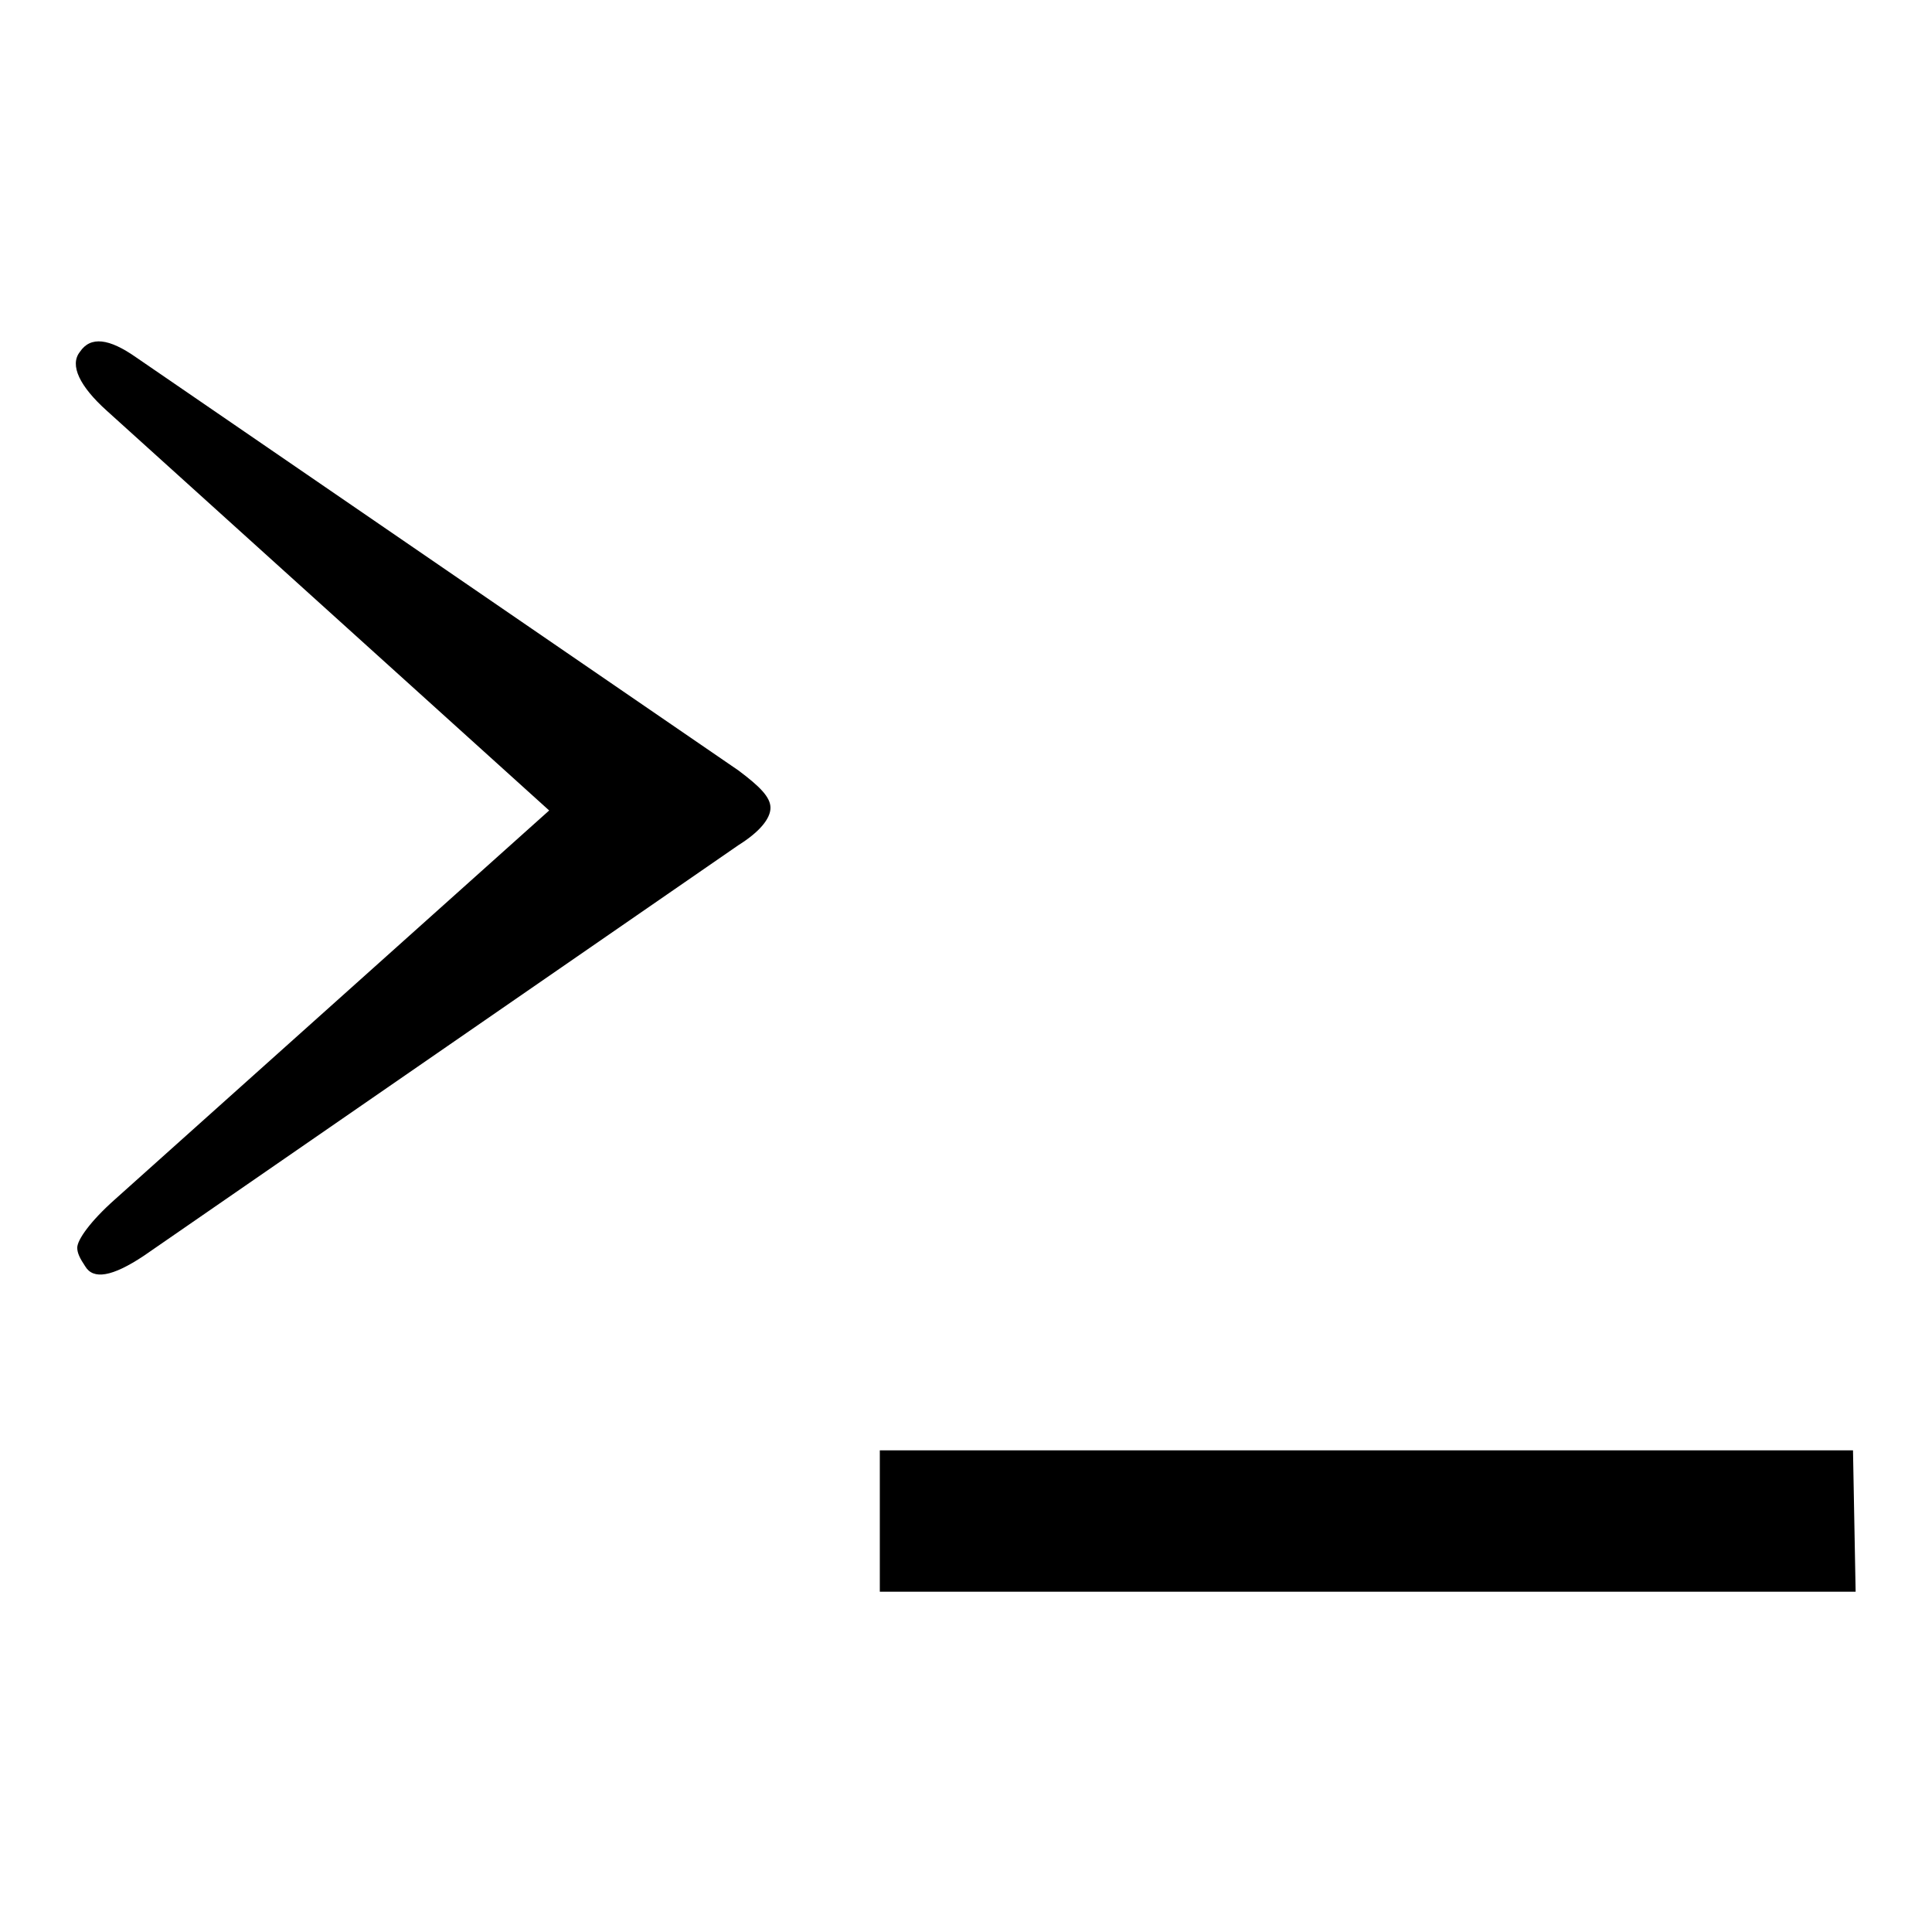
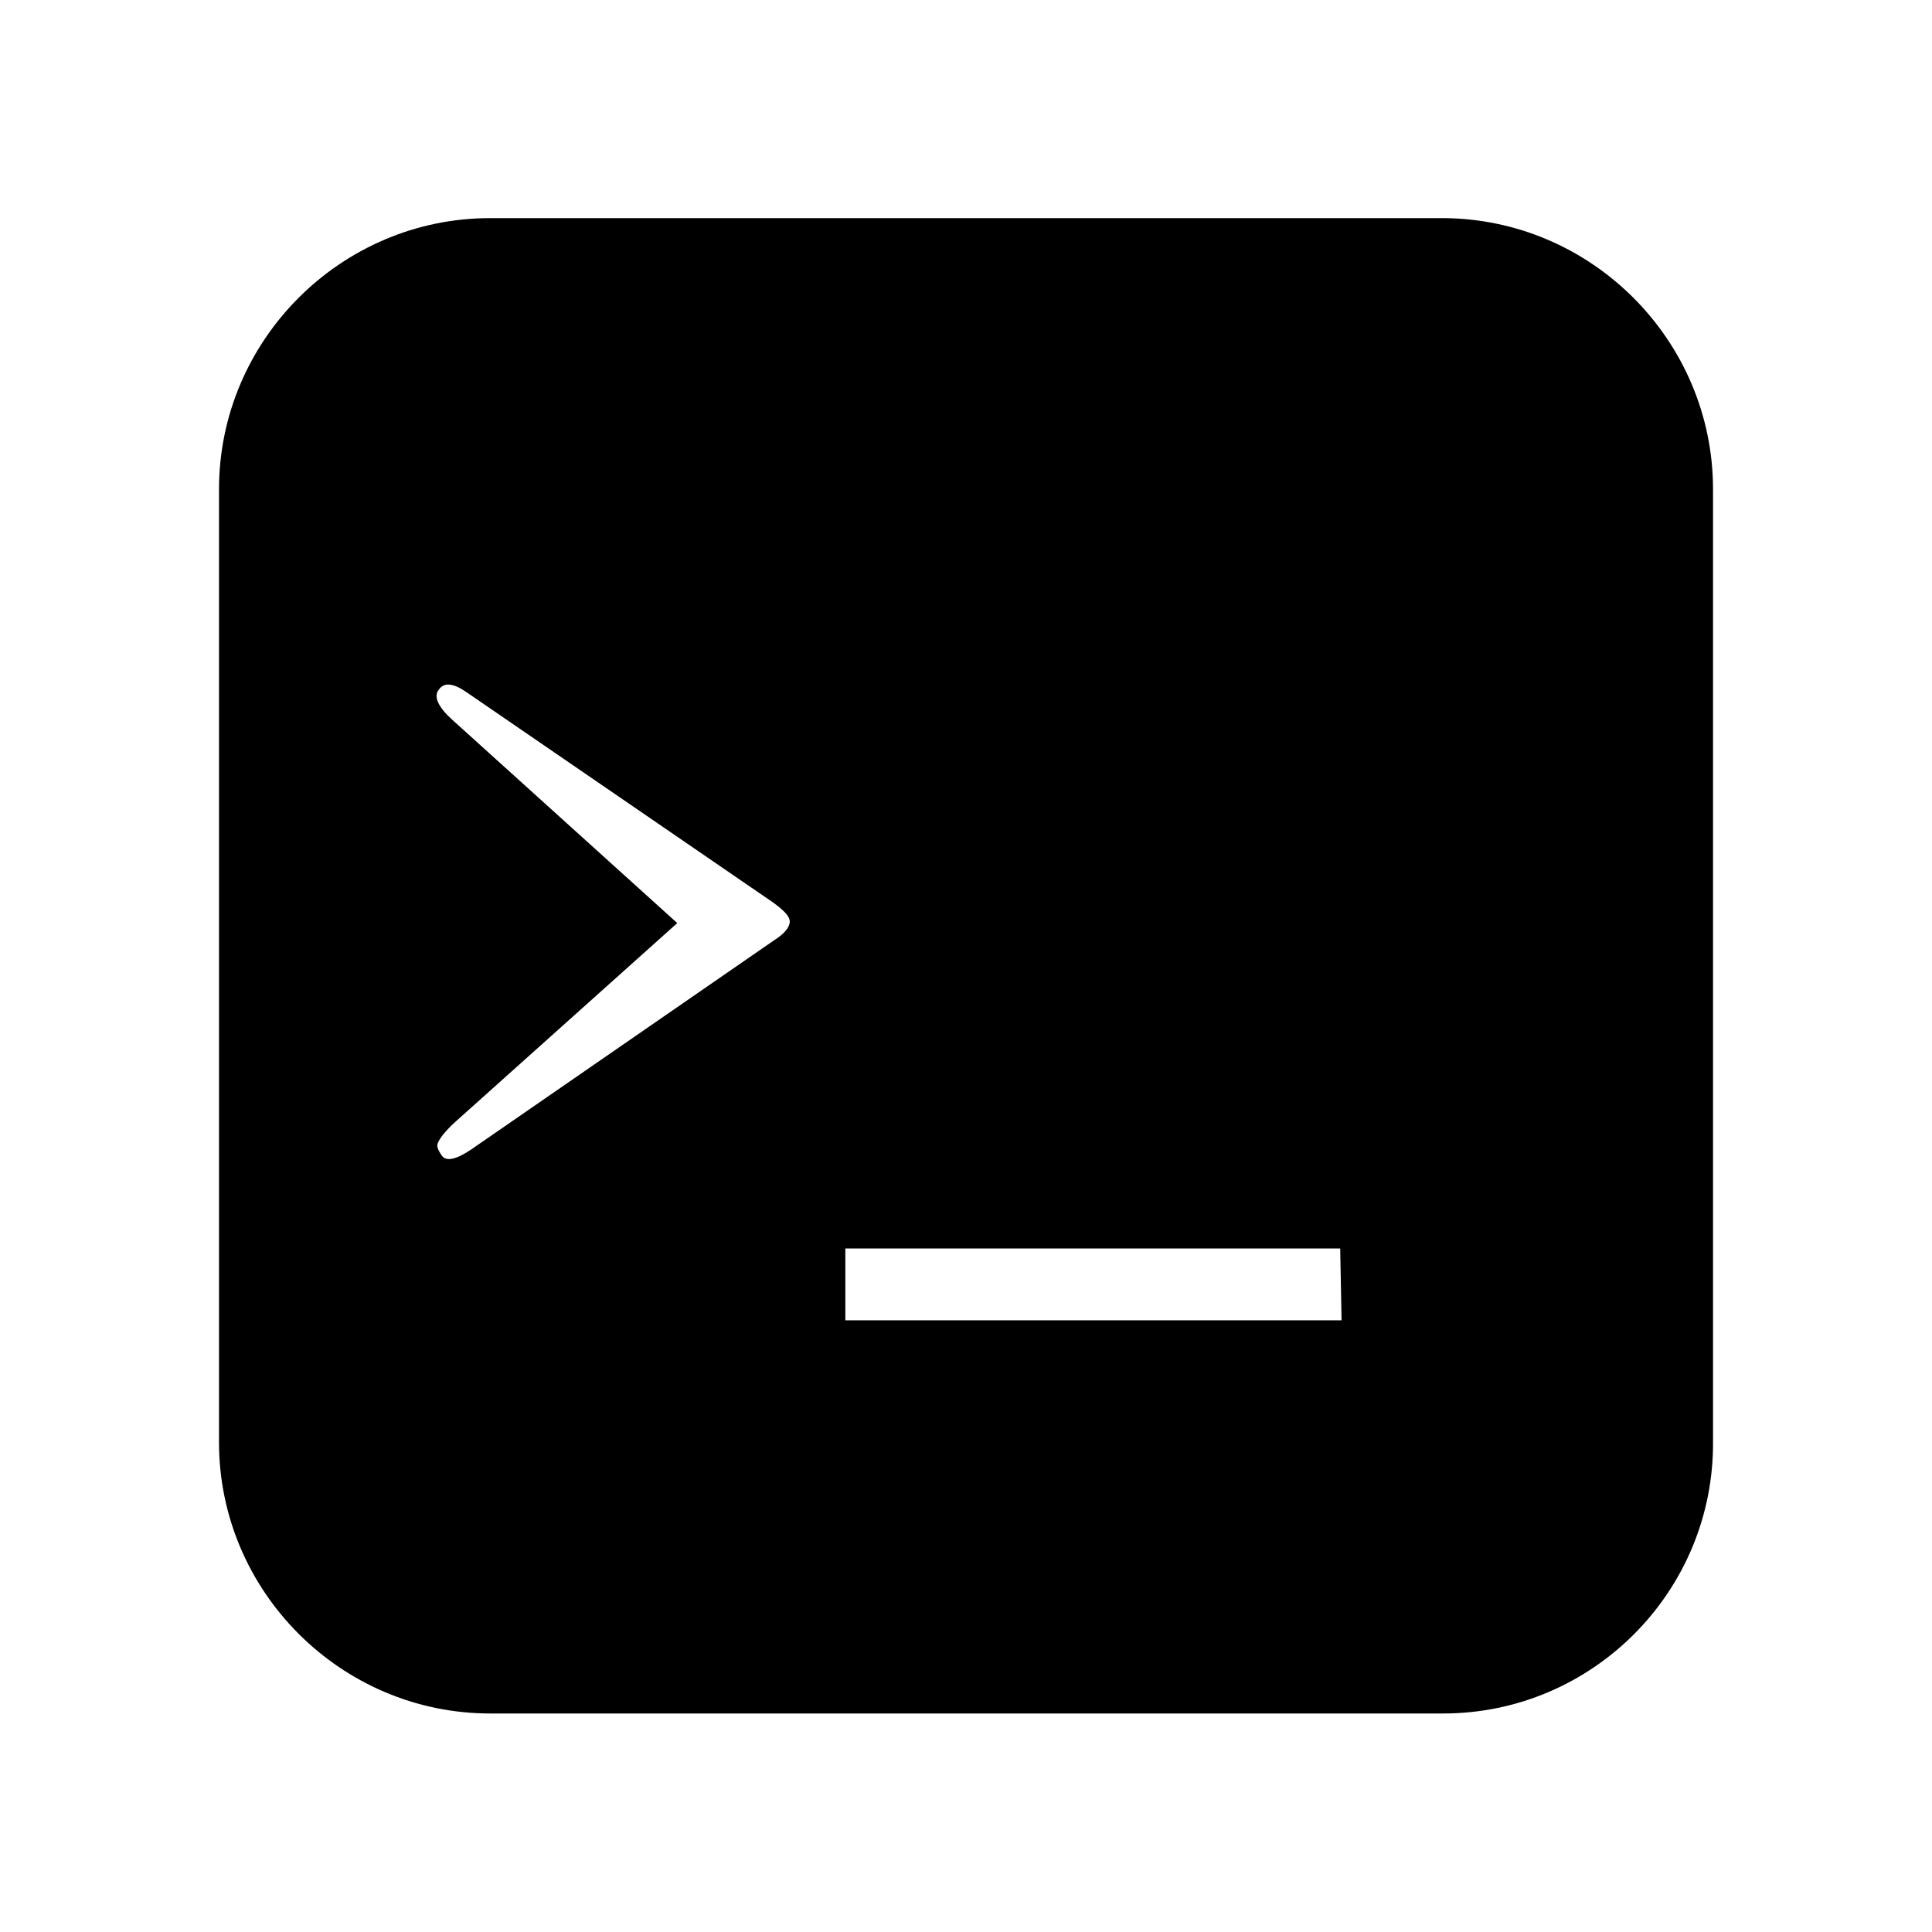
<svg xmlns="http://www.w3.org/2000/svg" fill="currentColor" viewBox="0 0 64 64">
-   <g fill="currentColor">
-     <path d="M24.463 27.996 4.767 41.598c-1.06.706-1.678.795-1.943.353-.177-.265-.265-.442-.265-.618 0-.265.441-.883 1.236-1.59l14.397-12.895L3.53 13.599c-.883-.795-1.236-1.501-.883-1.943.353-.53.972-.441 1.855.177l19.961 13.69c.707.53 1.06.883 1.06 1.236 0 .354-.353.795-1.06 1.237M61.47 52.727H29.145v-4.682h32.238z" />
-   </g>
+   <path fill="currentColor" fill-rule="evenodd" d="M49.705 59.732h-35.36c-5.533 0-10.06-4.527-10.06-10.06v-35.36c0-5.534 4.527-10.06 10.06-10.06h35.31c5.533 0 10.06 4.526 10.06 10.06v35.31c.05 5.583-4.477 10.11-10.01 10.11z M24.857 31.061l-11.216 7.746c-.604.403-.956.453-1.107.201-.1-.15-.15-.251-.15-.352 0-.15.25-.503.703-.905l8.2-7.344-8.35-7.545c-.503-.452-.705-.855-.503-1.106.2-.302.553-.252 1.056.1l11.367 7.797c.403.301.604.503.604.704s-.201.453-.604.704Z M45.933 45.145h-18.41v-2.666h18.36z" transform="translate(3.429 3.429) scale(0.89286)" />
</svg>
